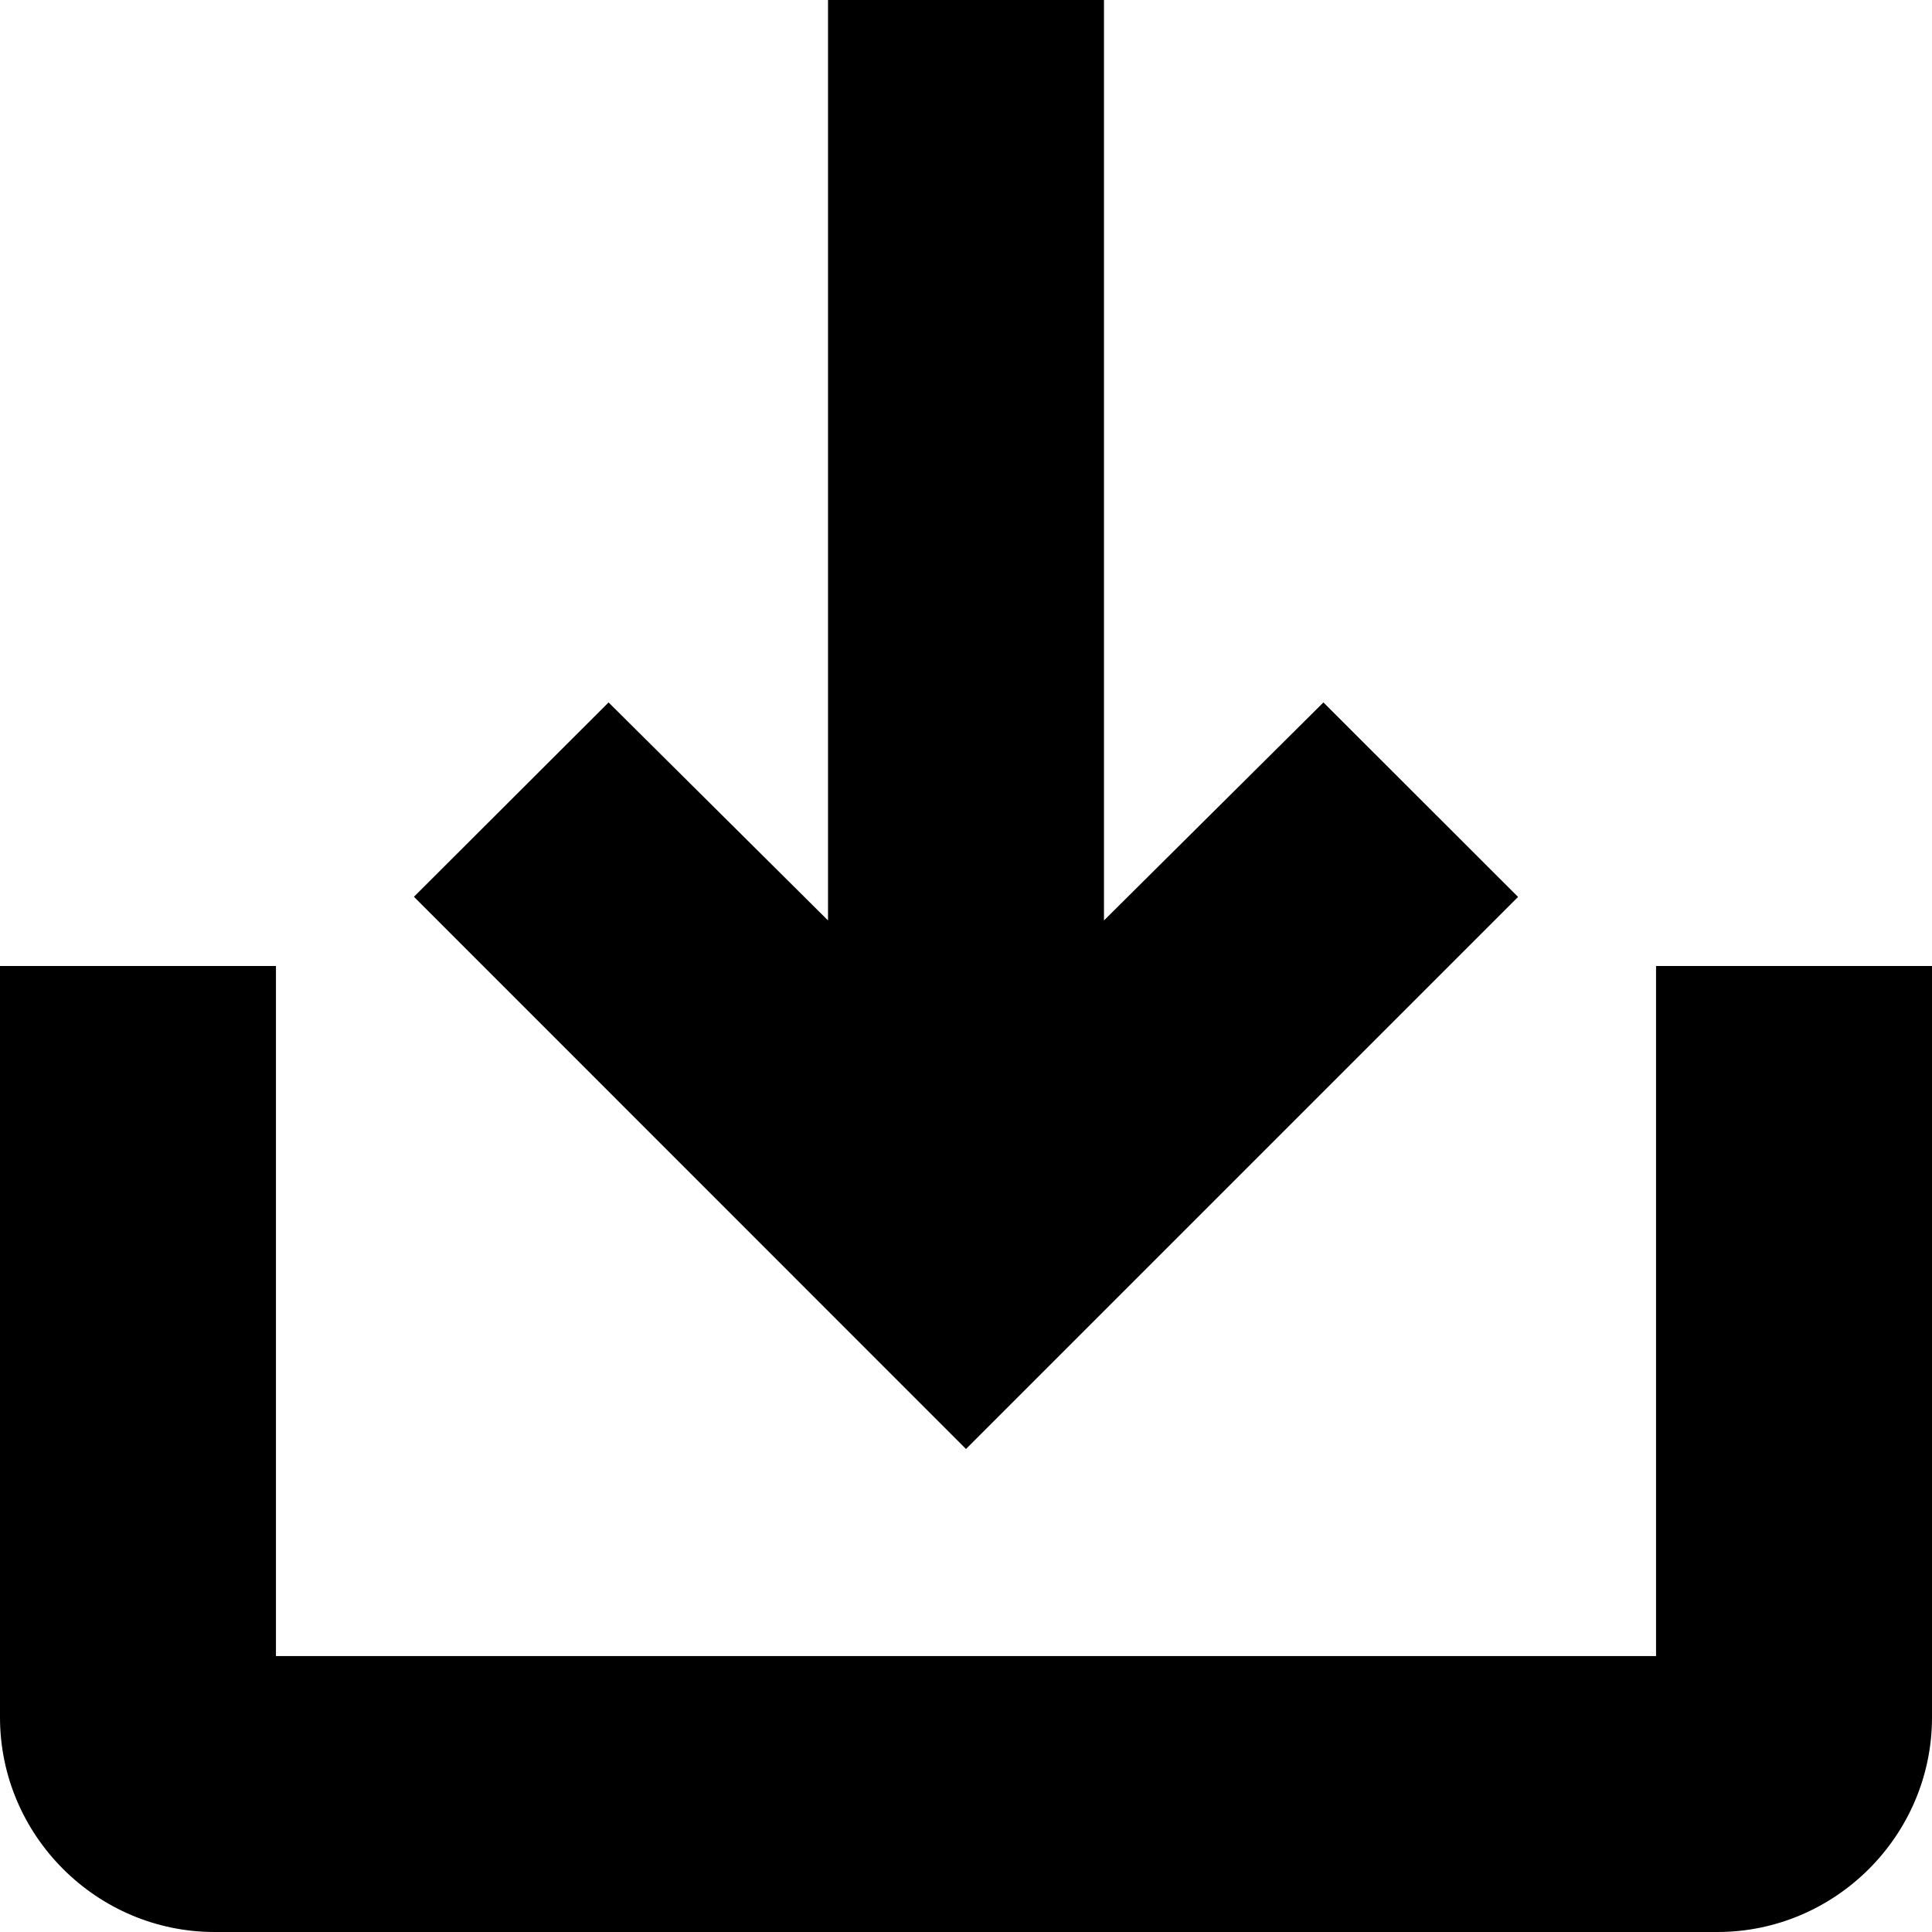
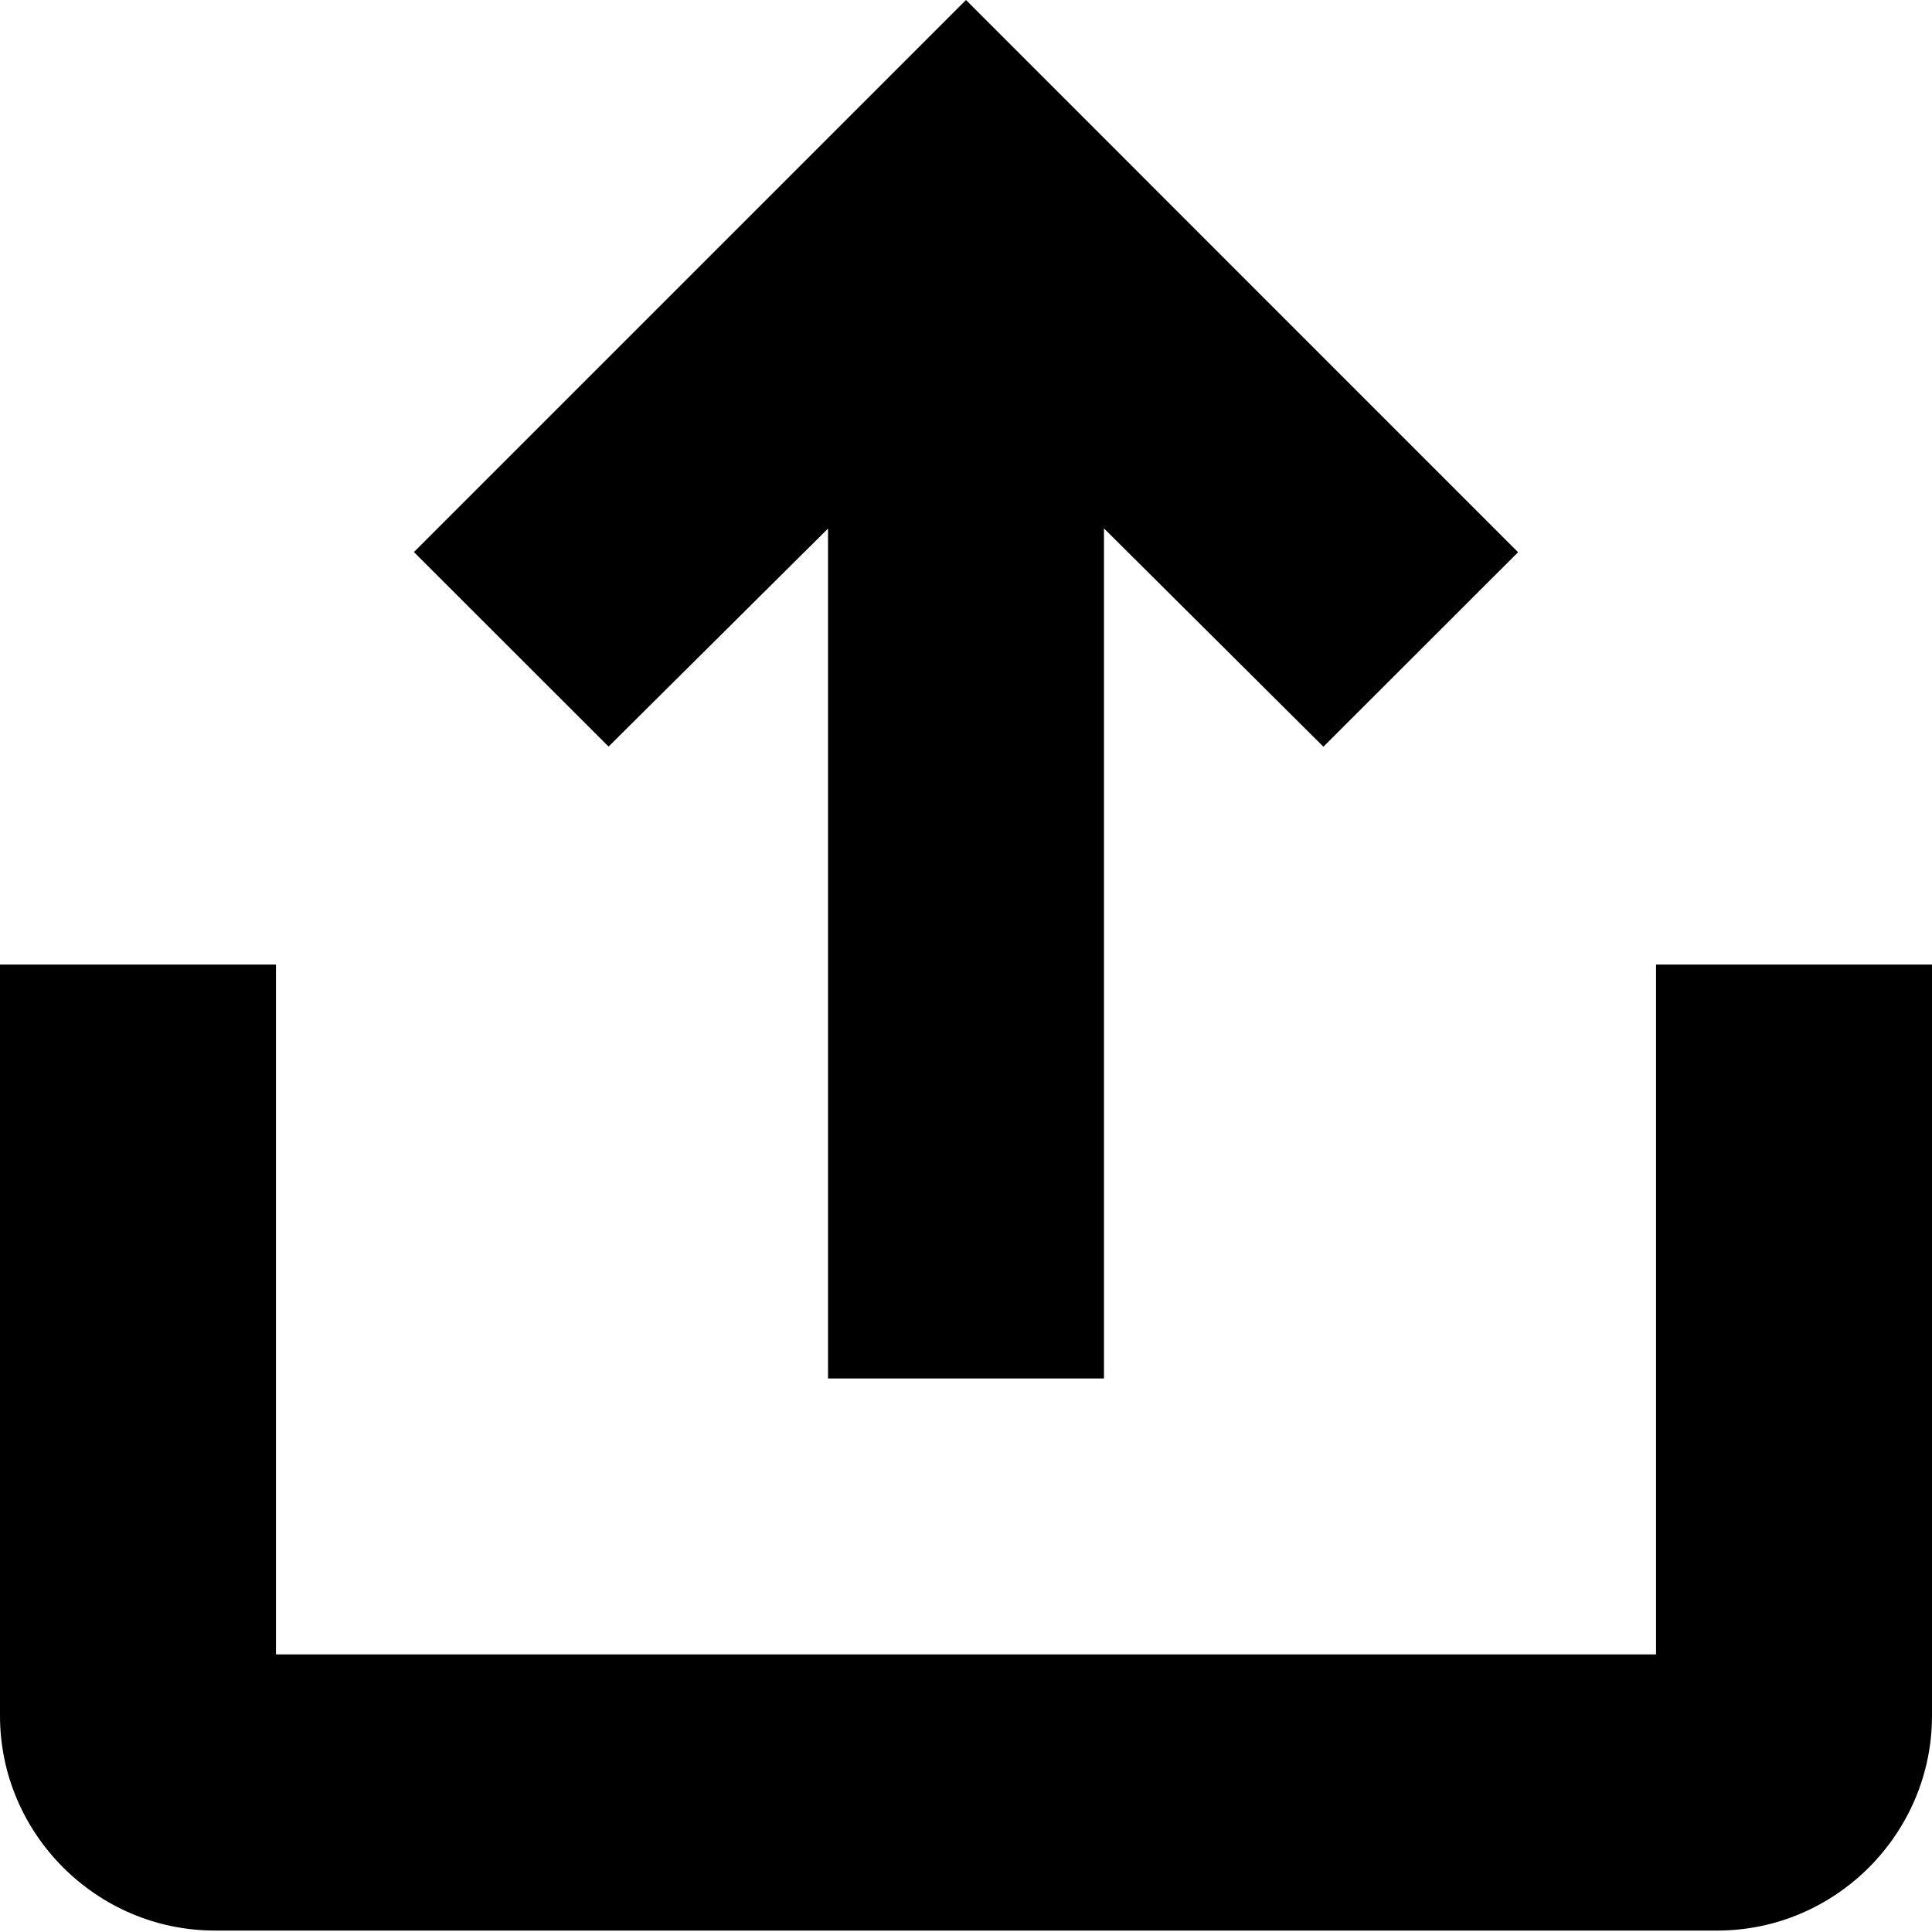
<svg xmlns="http://www.w3.org/2000/svg" width="12" height="12" viewBox="0 0 12 12">
-   <path d="M8.22 4.363L6.857 5.717V0H5.143v5.717L3.78 4.363 2.571 5.57 6 9l3.429-3.429L8.22 4.363z" />
-   <path d="M10.286 10.286V6H12v4.667C12 11.4 11.4 12 10.667 12H1.333C.6 12 0 11.4 0 10.667V6h1.714v4.286h8.572z" />
+   <path d="M3.78 4.637l1.363-1.354v5.279h1.714v-5.28L8.22 4.638 9.429 3.43 6 0 2.571 3.429 3.78 4.637z" />
+   <path d="M10.286 10.276V5.991H12v4.666c0 .733-.6 1.334-1.333 1.334H1.333C.6 11.99 0 11.39 0 10.657V5.991h1.714v4.285h8.572z" />
</svg>
